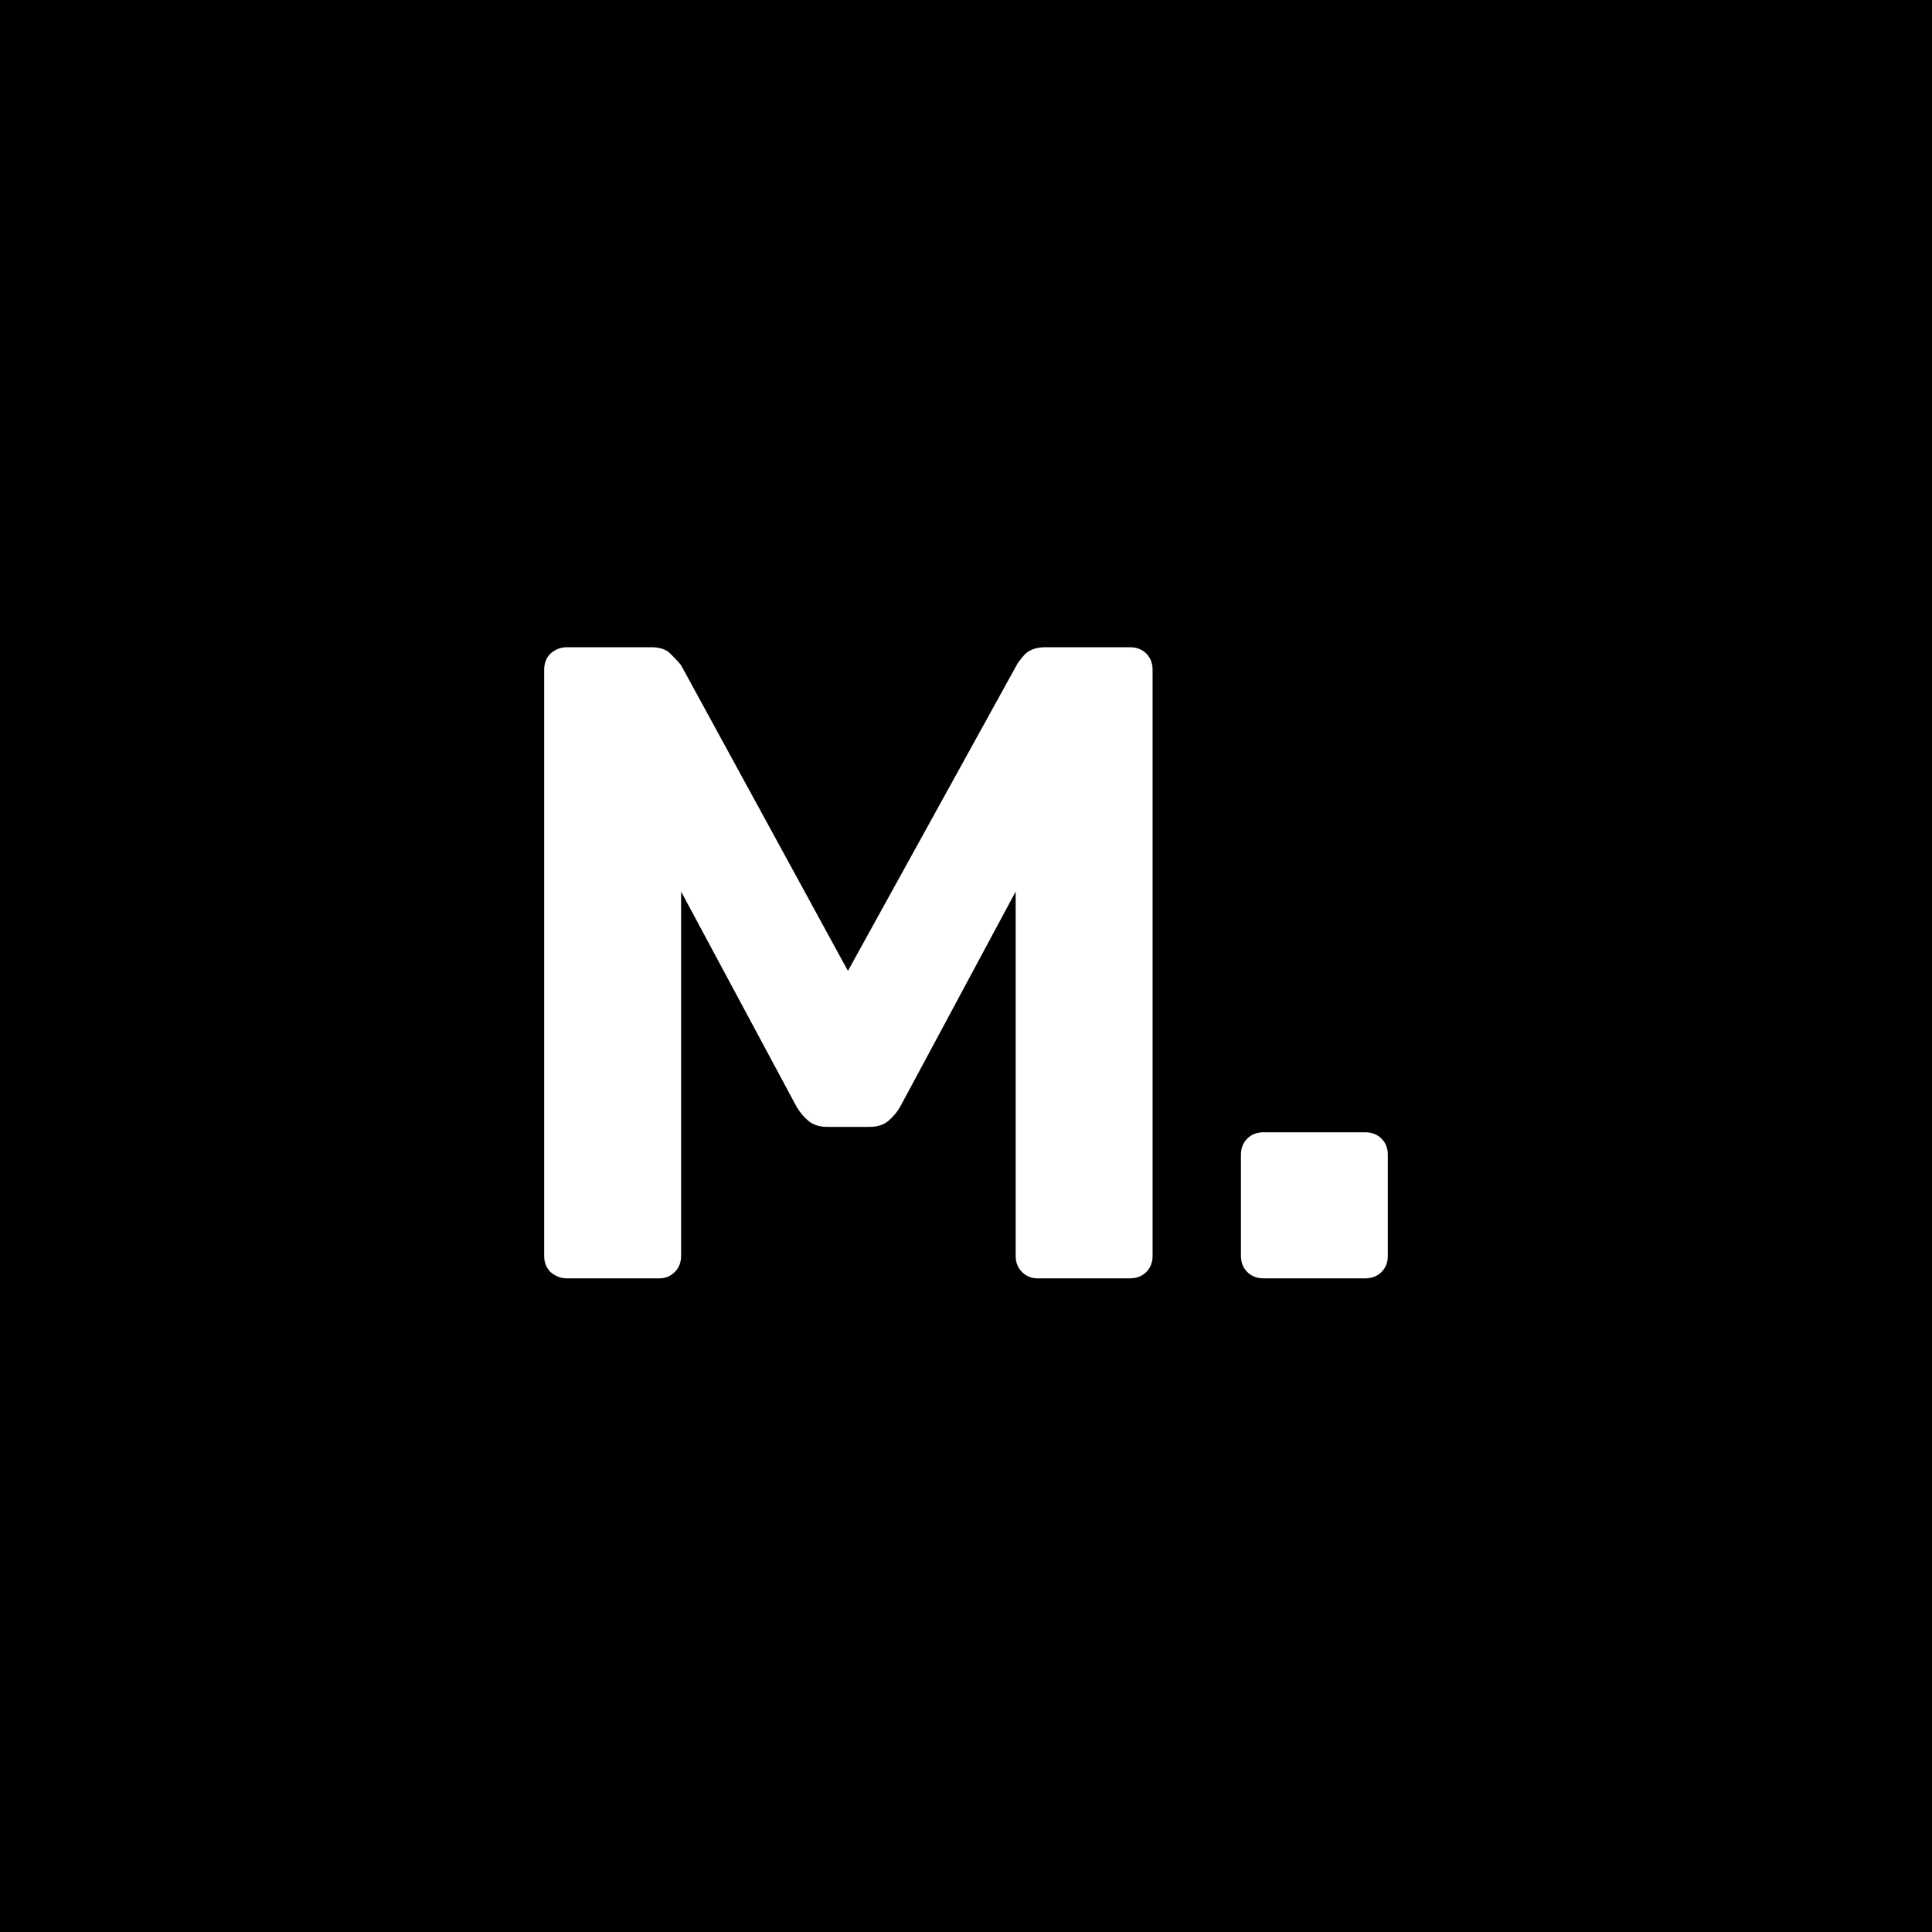
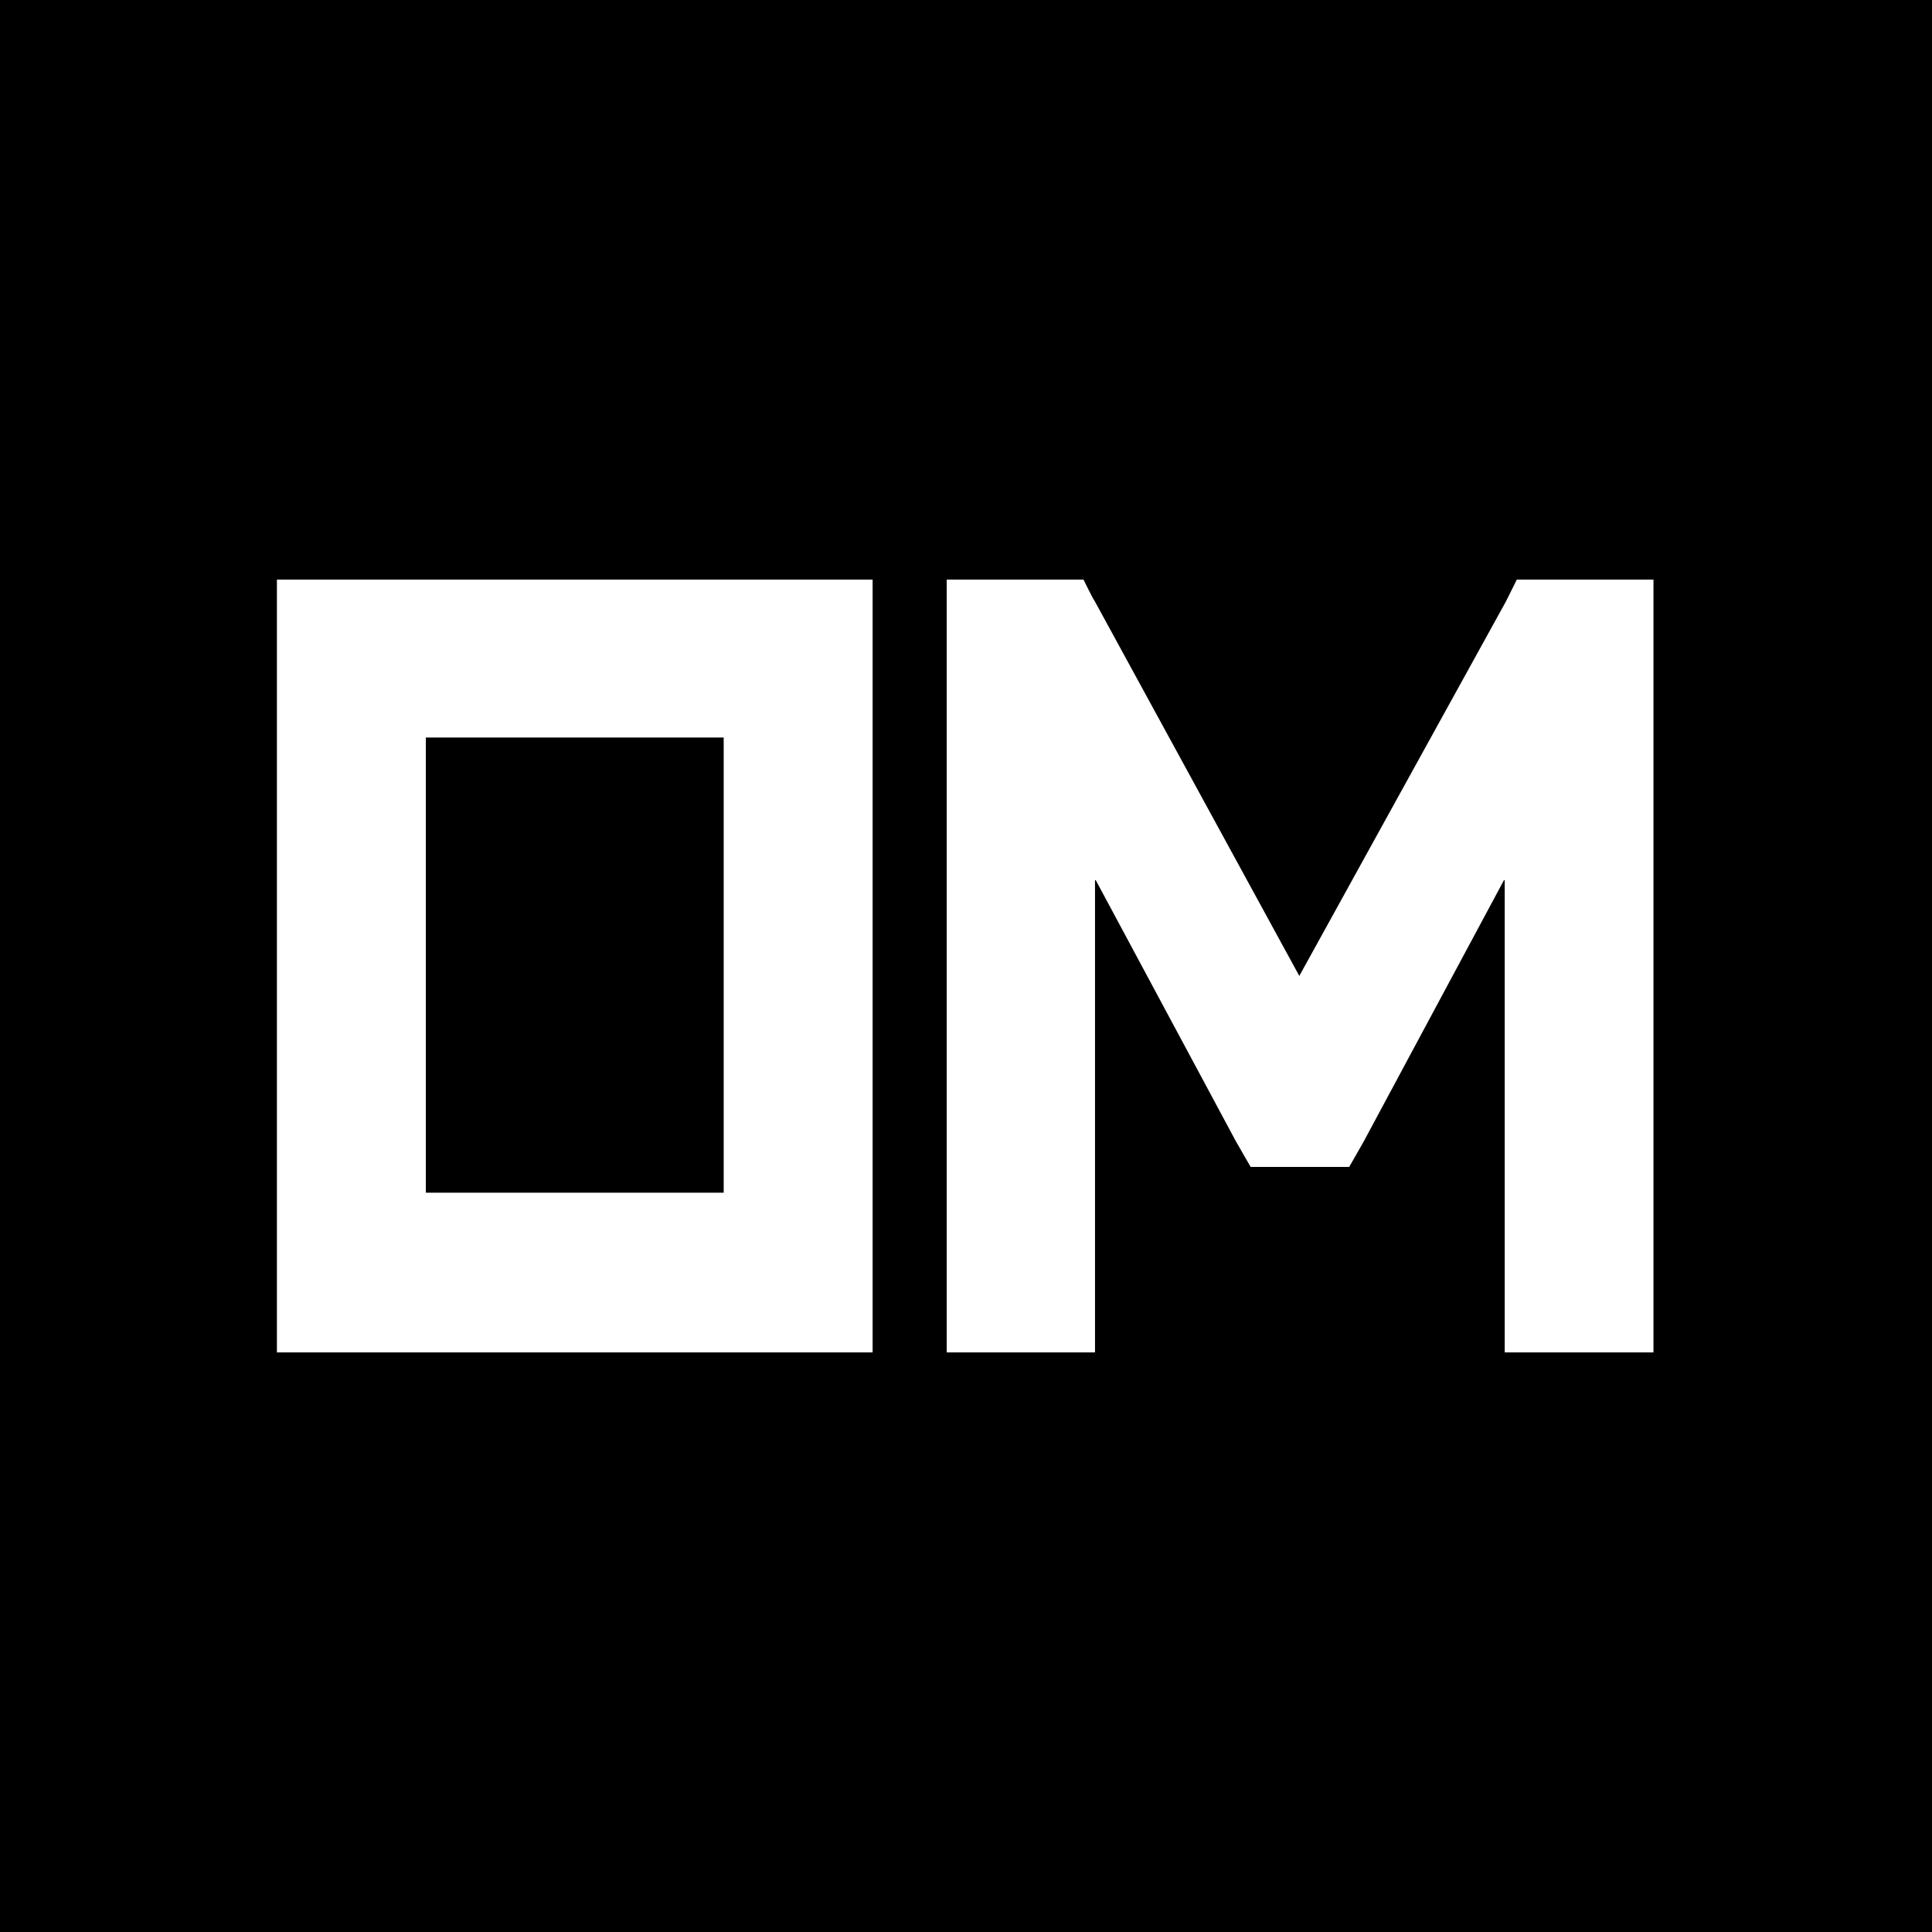
<svg xmlns="http://www.w3.org/2000/svg" width="600" height="600" viewBox="0 0 600 600" fill="none">
  <rect width="600" height="600" fill="black" />
-   <path d="M176.04 397C174.162 397 172.473 396.347 170.971 395.04C169.657 393.733 169 392.053 169 390V208C169 205.947 169.657 204.267 170.971 202.96C172.473 201.653 174.162 201 176.04 201H202.228C205.044 201 207.109 201.747 208.423 203.24C209.924 204.733 210.957 205.853 211.52 206.6L263.333 301.52L315.709 206.6C316.084 205.853 316.929 204.733 318.243 203.24C319.745 201.747 321.904 201 324.719 201H350.907C352.972 201 354.662 201.653 355.976 202.96C357.29 204.267 357.947 205.947 357.947 208V390C357.947 392.053 357.29 393.733 355.976 395.04C354.662 396.347 352.972 397 350.907 397H322.185C320.308 397 318.712 396.347 317.398 395.04C316.084 393.733 315.427 392.053 315.427 390V276.88L279.665 343.52C278.726 345.2 277.506 346.693 276.004 348C274.503 349.307 272.531 349.96 270.091 349.96H256.856C254.416 349.96 252.445 349.307 250.943 348C249.441 346.693 248.221 345.2 247.282 343.52L211.52 276.88V390C211.52 392.053 210.863 393.733 209.549 395.04C208.235 396.347 206.639 397 204.762 397H176.04Z" fill="white" />
-   <path d="M392.422 397C390.357 397 388.668 396.347 387.354 395.04C386.039 393.733 385.382 392.053 385.382 390V358.64C385.382 356.587 386.039 354.907 387.354 353.6C388.668 352.293 390.357 351.64 392.422 351.64H423.96C426.025 351.64 427.715 352.293 429.029 353.6C430.343 354.907 431 356.587 431 358.64V390C431 392.053 430.343 393.733 429.029 395.04C427.715 396.347 426.025 397 423.96 397H392.422Z" fill="white" />
+   <path d="M336.116 180.612C336.193 180.769 336.293 180.974 336.41 181.213C336.691 181.785 337.074 182.559 337.478 183.361C337.881 184.163 338.308 184.996 338.678 185.688C339.016 186.322 339.332 186.88 339.54 187.173L402.973 303.379L403.507 304.358L404.046 303.382L468.18 187.153L468.191 187.132C468.422 186.673 469.276 184.957 470.072 183.358C470.471 182.558 470.855 181.787 471.14 181.216C471.26 180.975 471.362 180.769 471.44 180.612H512.888V419.388H467.911V272.914L466.759 272.625L422.974 354.216C422.401 355.241 421.276 357.209 420.292 358.924C419.8 359.781 419.344 360.574 419.012 361.152C418.862 361.412 418.737 361.628 418.646 361.788H388.761C388.667 361.628 388.54 361.411 388.388 361.149C388.051 360.571 387.59 359.778 387.093 358.922C386.101 357.211 384.968 355.251 384.395 354.225H384.396L340.604 272.625L339.453 272.914V419.388H294.612V180.612H336.116Z" fill="white" stroke="white" stroke-width="1.224" />
+   <path fill-rule="evenodd" clip-rule="evenodd" d="M86 180H271V420H86V180ZM224.75 229.044H132.25V370.405H224.75V229.044Z" fill="white" />
</svg>
